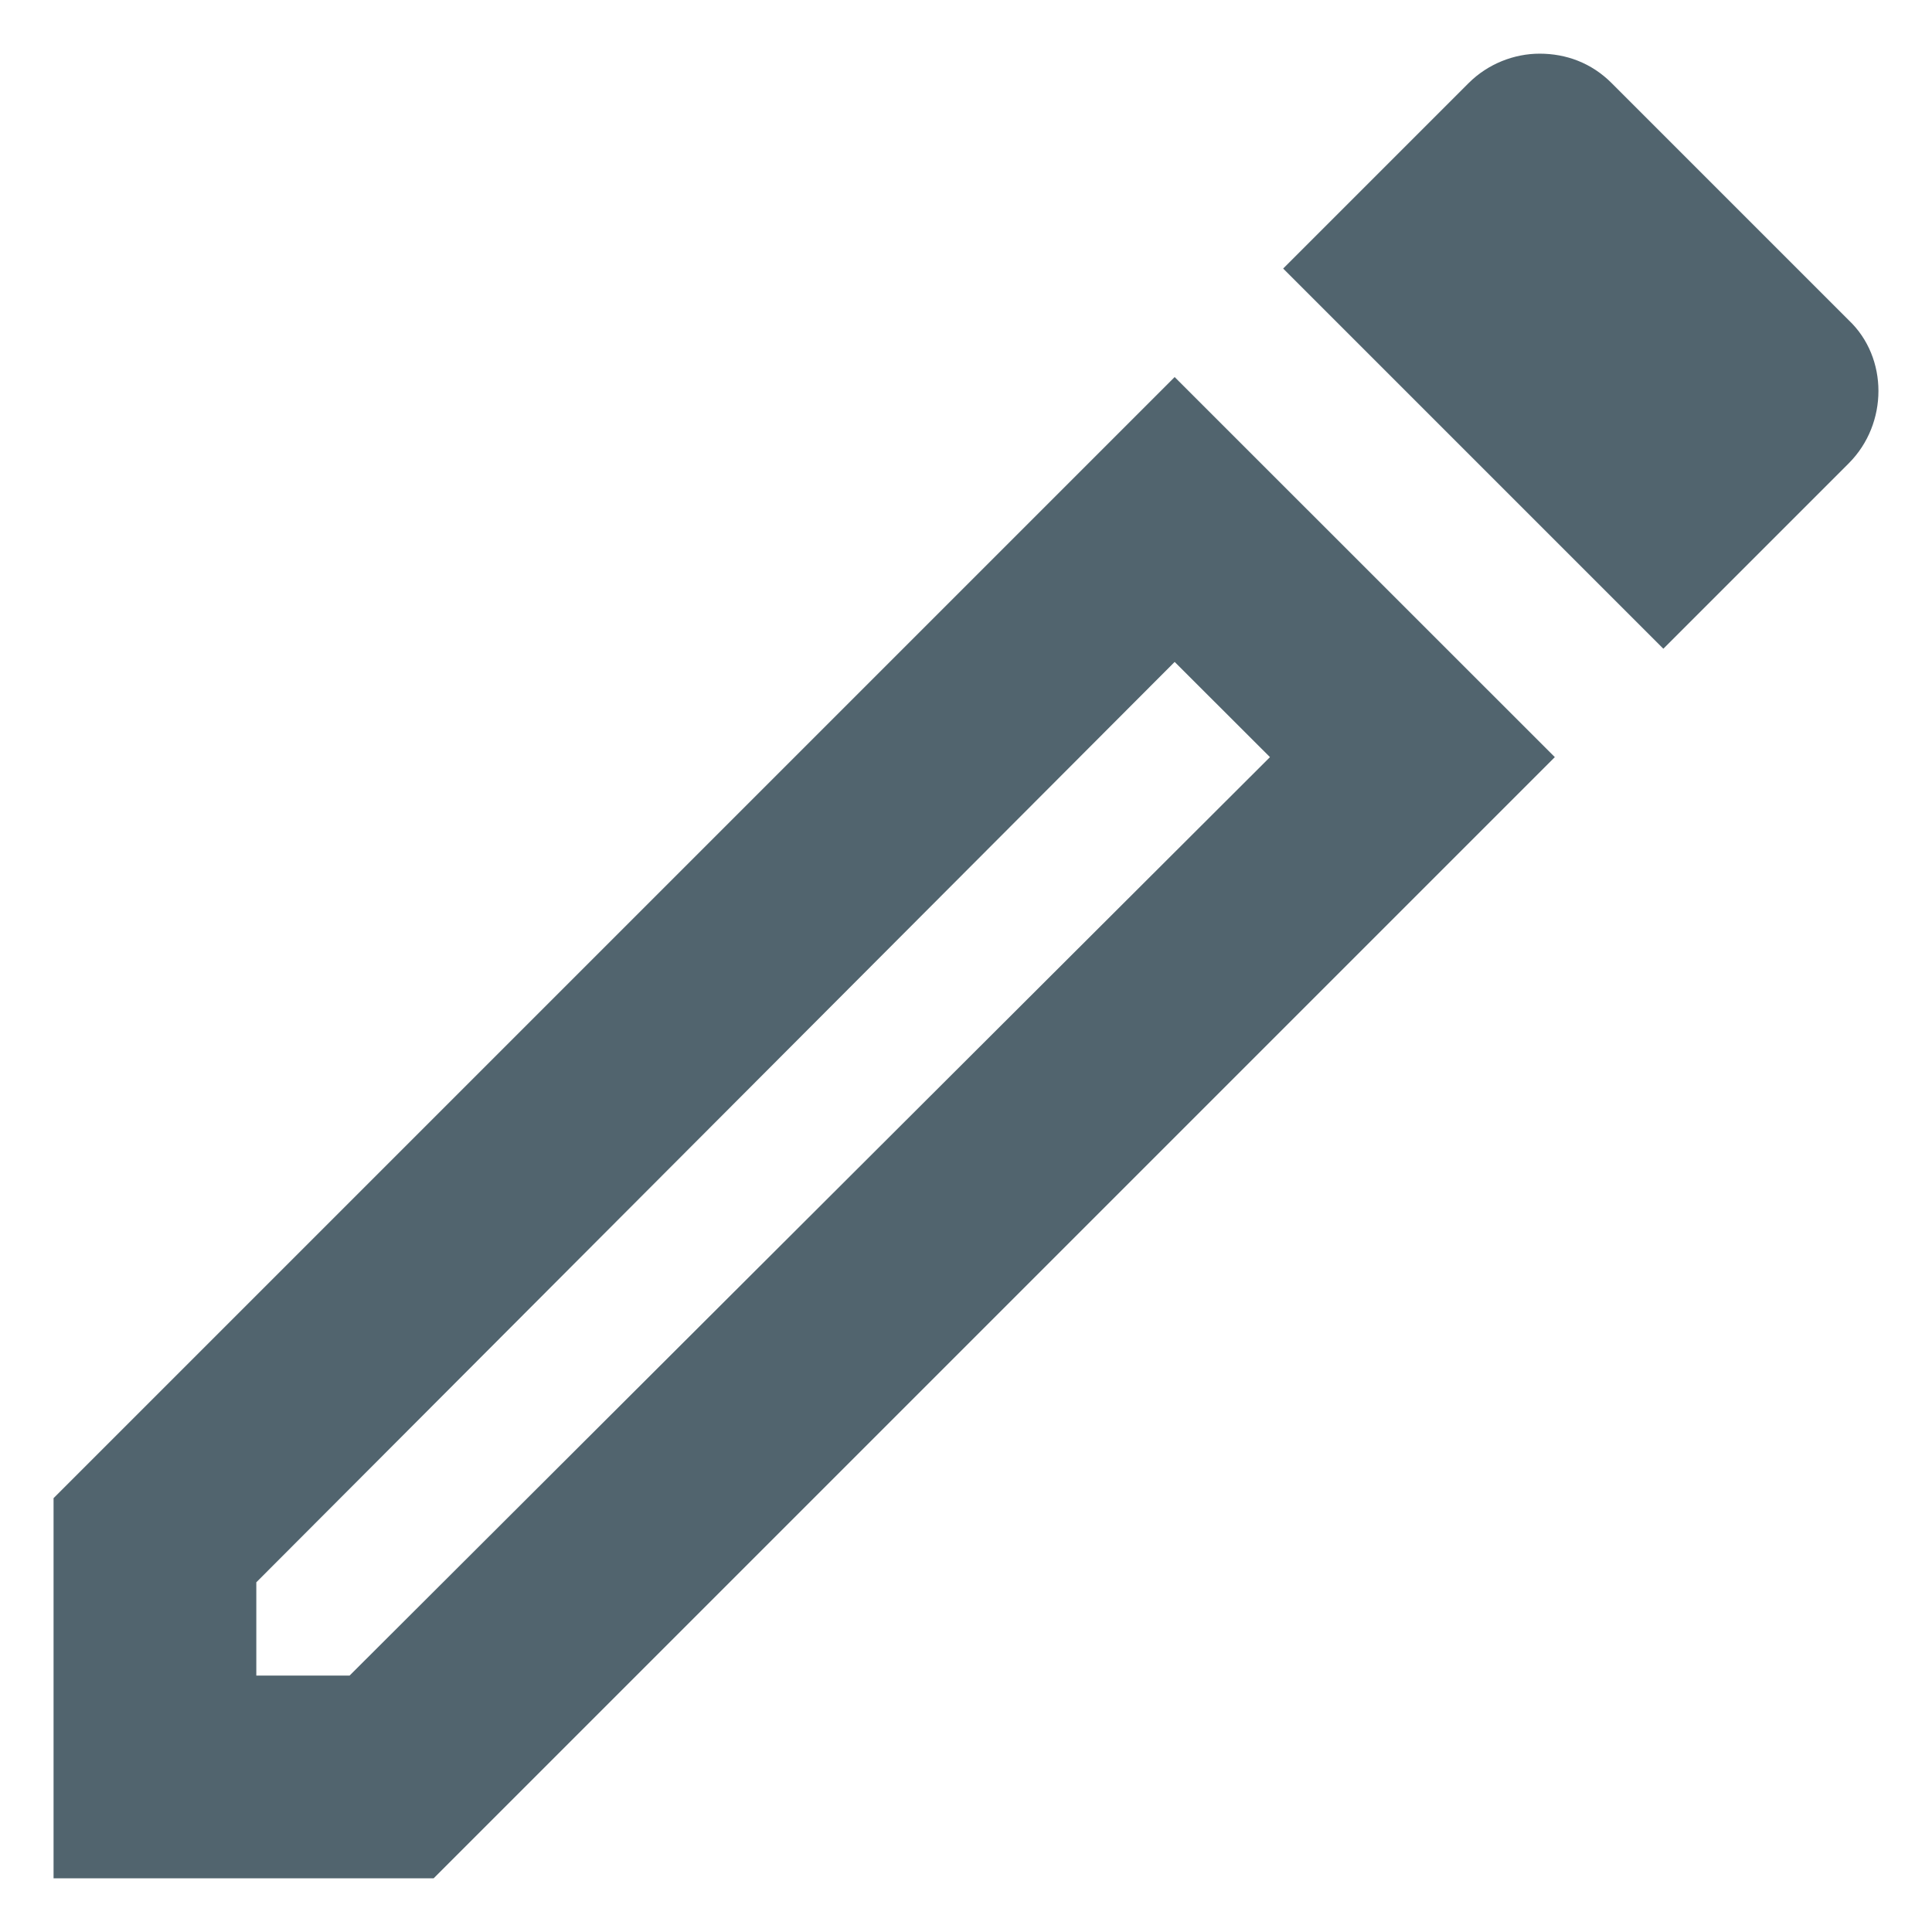
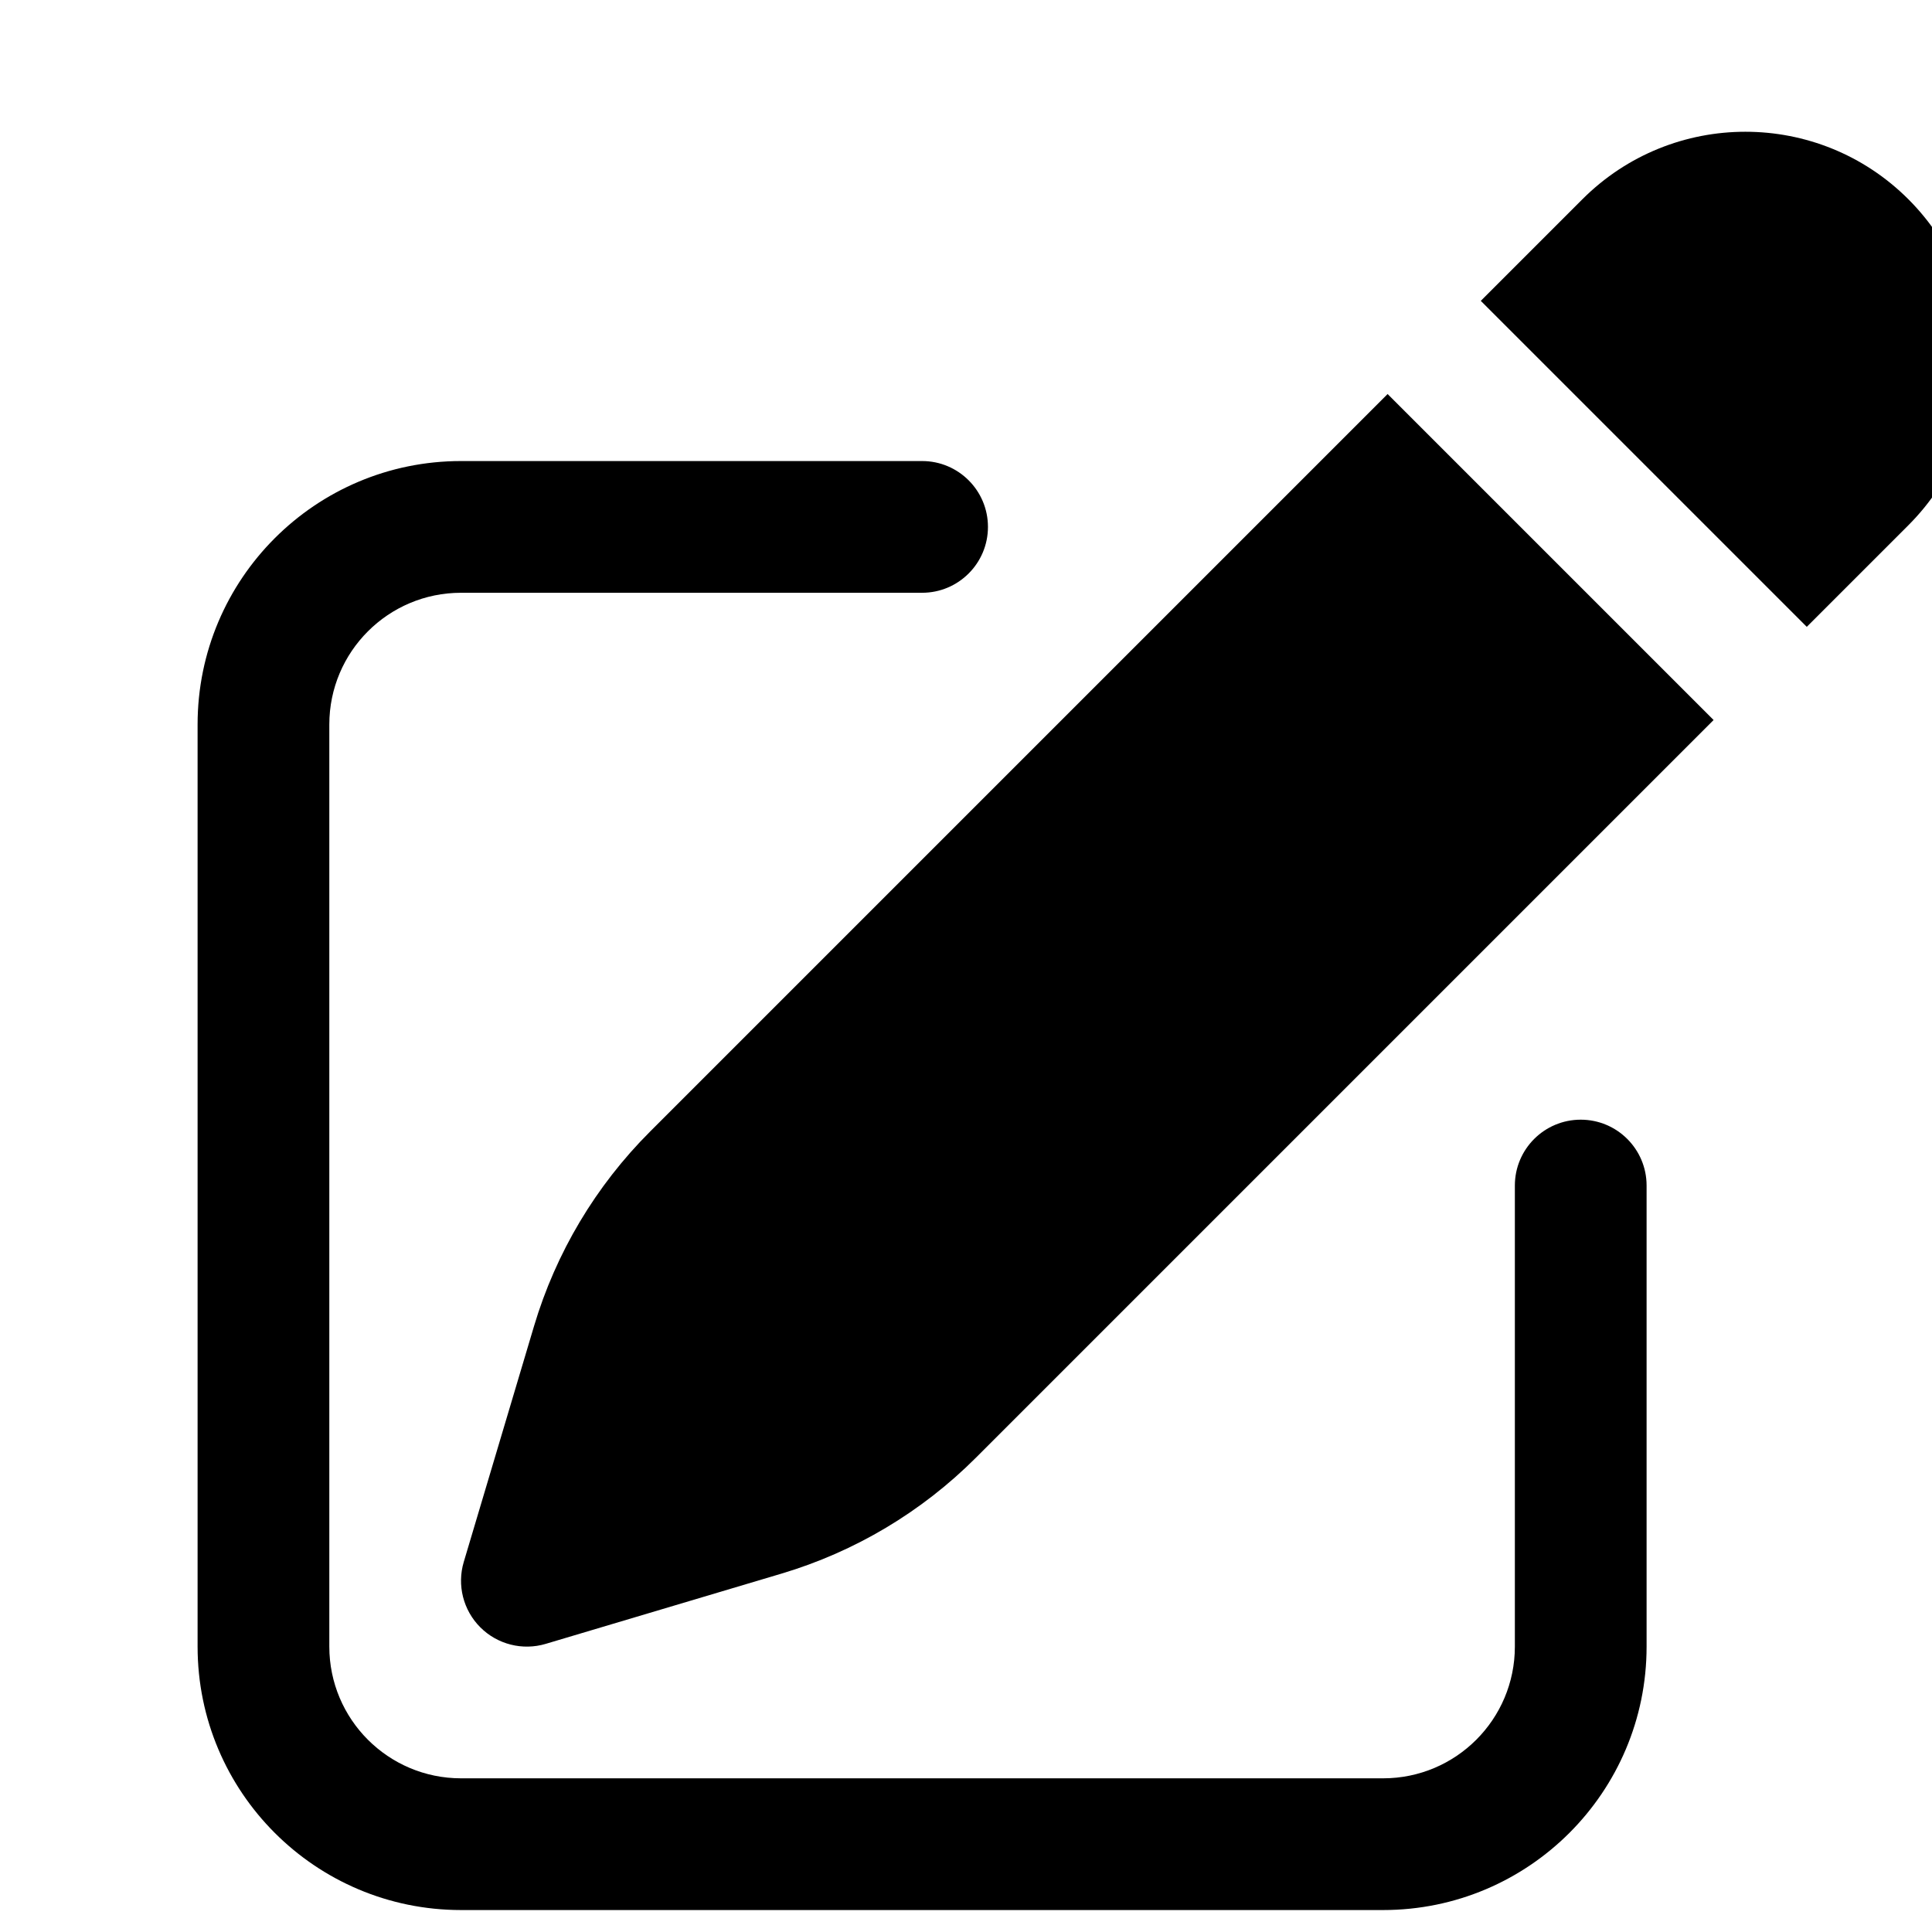
- <svg xmlns="http://www.w3.org/2000/svg" width="18" height="18" viewBox="0 0 18 18" fill="none">
-   <path d="M10.944 6.167L11.832 7.054L3.257 15.611H2.388V14.742L10.944 6.167ZM14.344 0.5C14.108 0.5 13.863 0.594 13.683 0.774L11.955 2.502L15.497 6.044L17.225 4.316C17.593 3.947 17.593 3.333 17.225 2.984L15.015 0.774C14.826 0.585 14.59 0.5 14.344 0.5ZM10.944 3.513L0.499 13.958V17.5H4.04L14.486 7.054L10.944 3.513Z" fill="#51646E" />
+ <svg xmlns="http://www.w3.org/2000/svg" width="15" height="15" viewBox="0 0 22 22" fill="currentColor" class="size-6">
+   <path d="M21.731 2.269a2.625 2.625 0 0 0-3.712 0l-1.157 1.157 3.712 3.712 1.157-1.157a2.625 2.625 0 0 0 0-3.712ZM19.513 8.199l-3.712-3.712-8.4 8.4a5.25 5.25 0 0 0-1.32 2.214l-.8 2.685a.75.75 0 0 0 .933.933l2.685-.8a5.25 5.25 0 0 0 2.214-1.32l8.4-8.4Z" />
+   <path d="M5.25 5.25a3 3 0 0 0-3 3v10.5a3 3 0 0 0 3 3h10.5a3 3 0 0 0 3-3V13.5a.75.75 0 0 0-1.5 0v5.25a1.5 1.5 0 0 1-1.5 1.5H5.25a1.5 1.5 0 0 1-1.5-1.5V8.25a1.5 1.5 0 0 1 1.5-1.5h5.25a.75.75 0 0 0 0-1.5H5.25Z" />
</svg>
